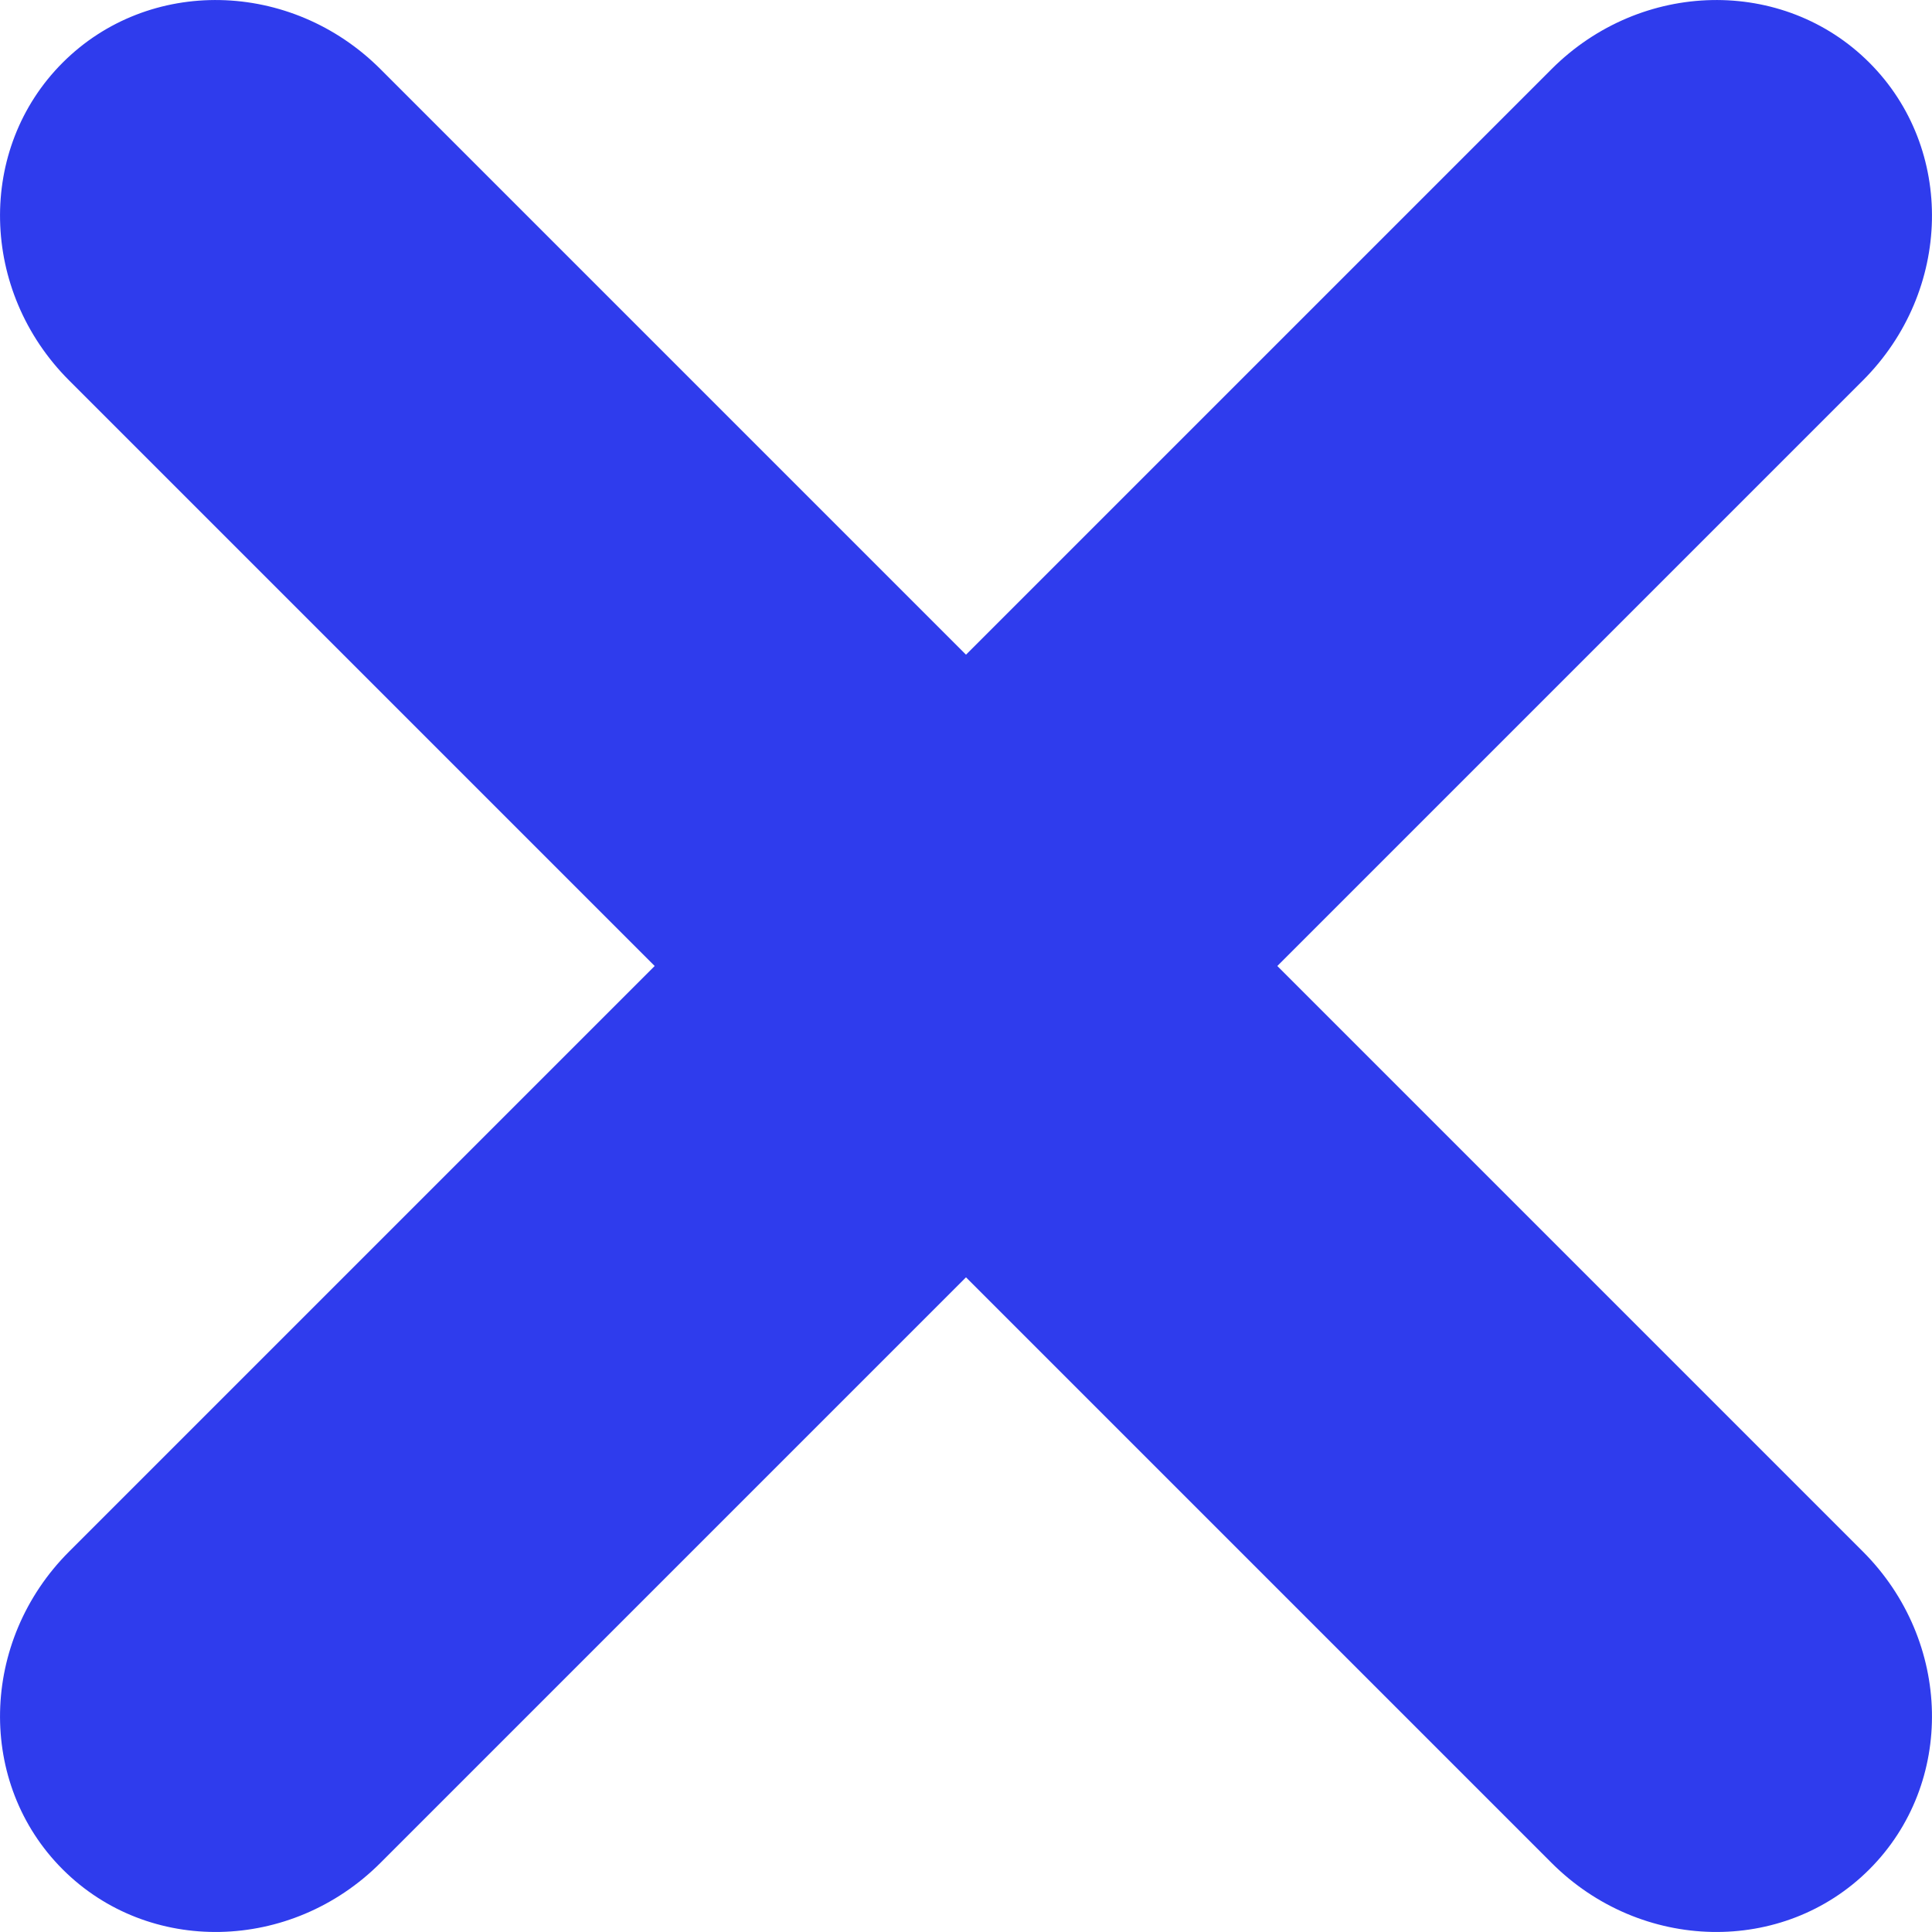
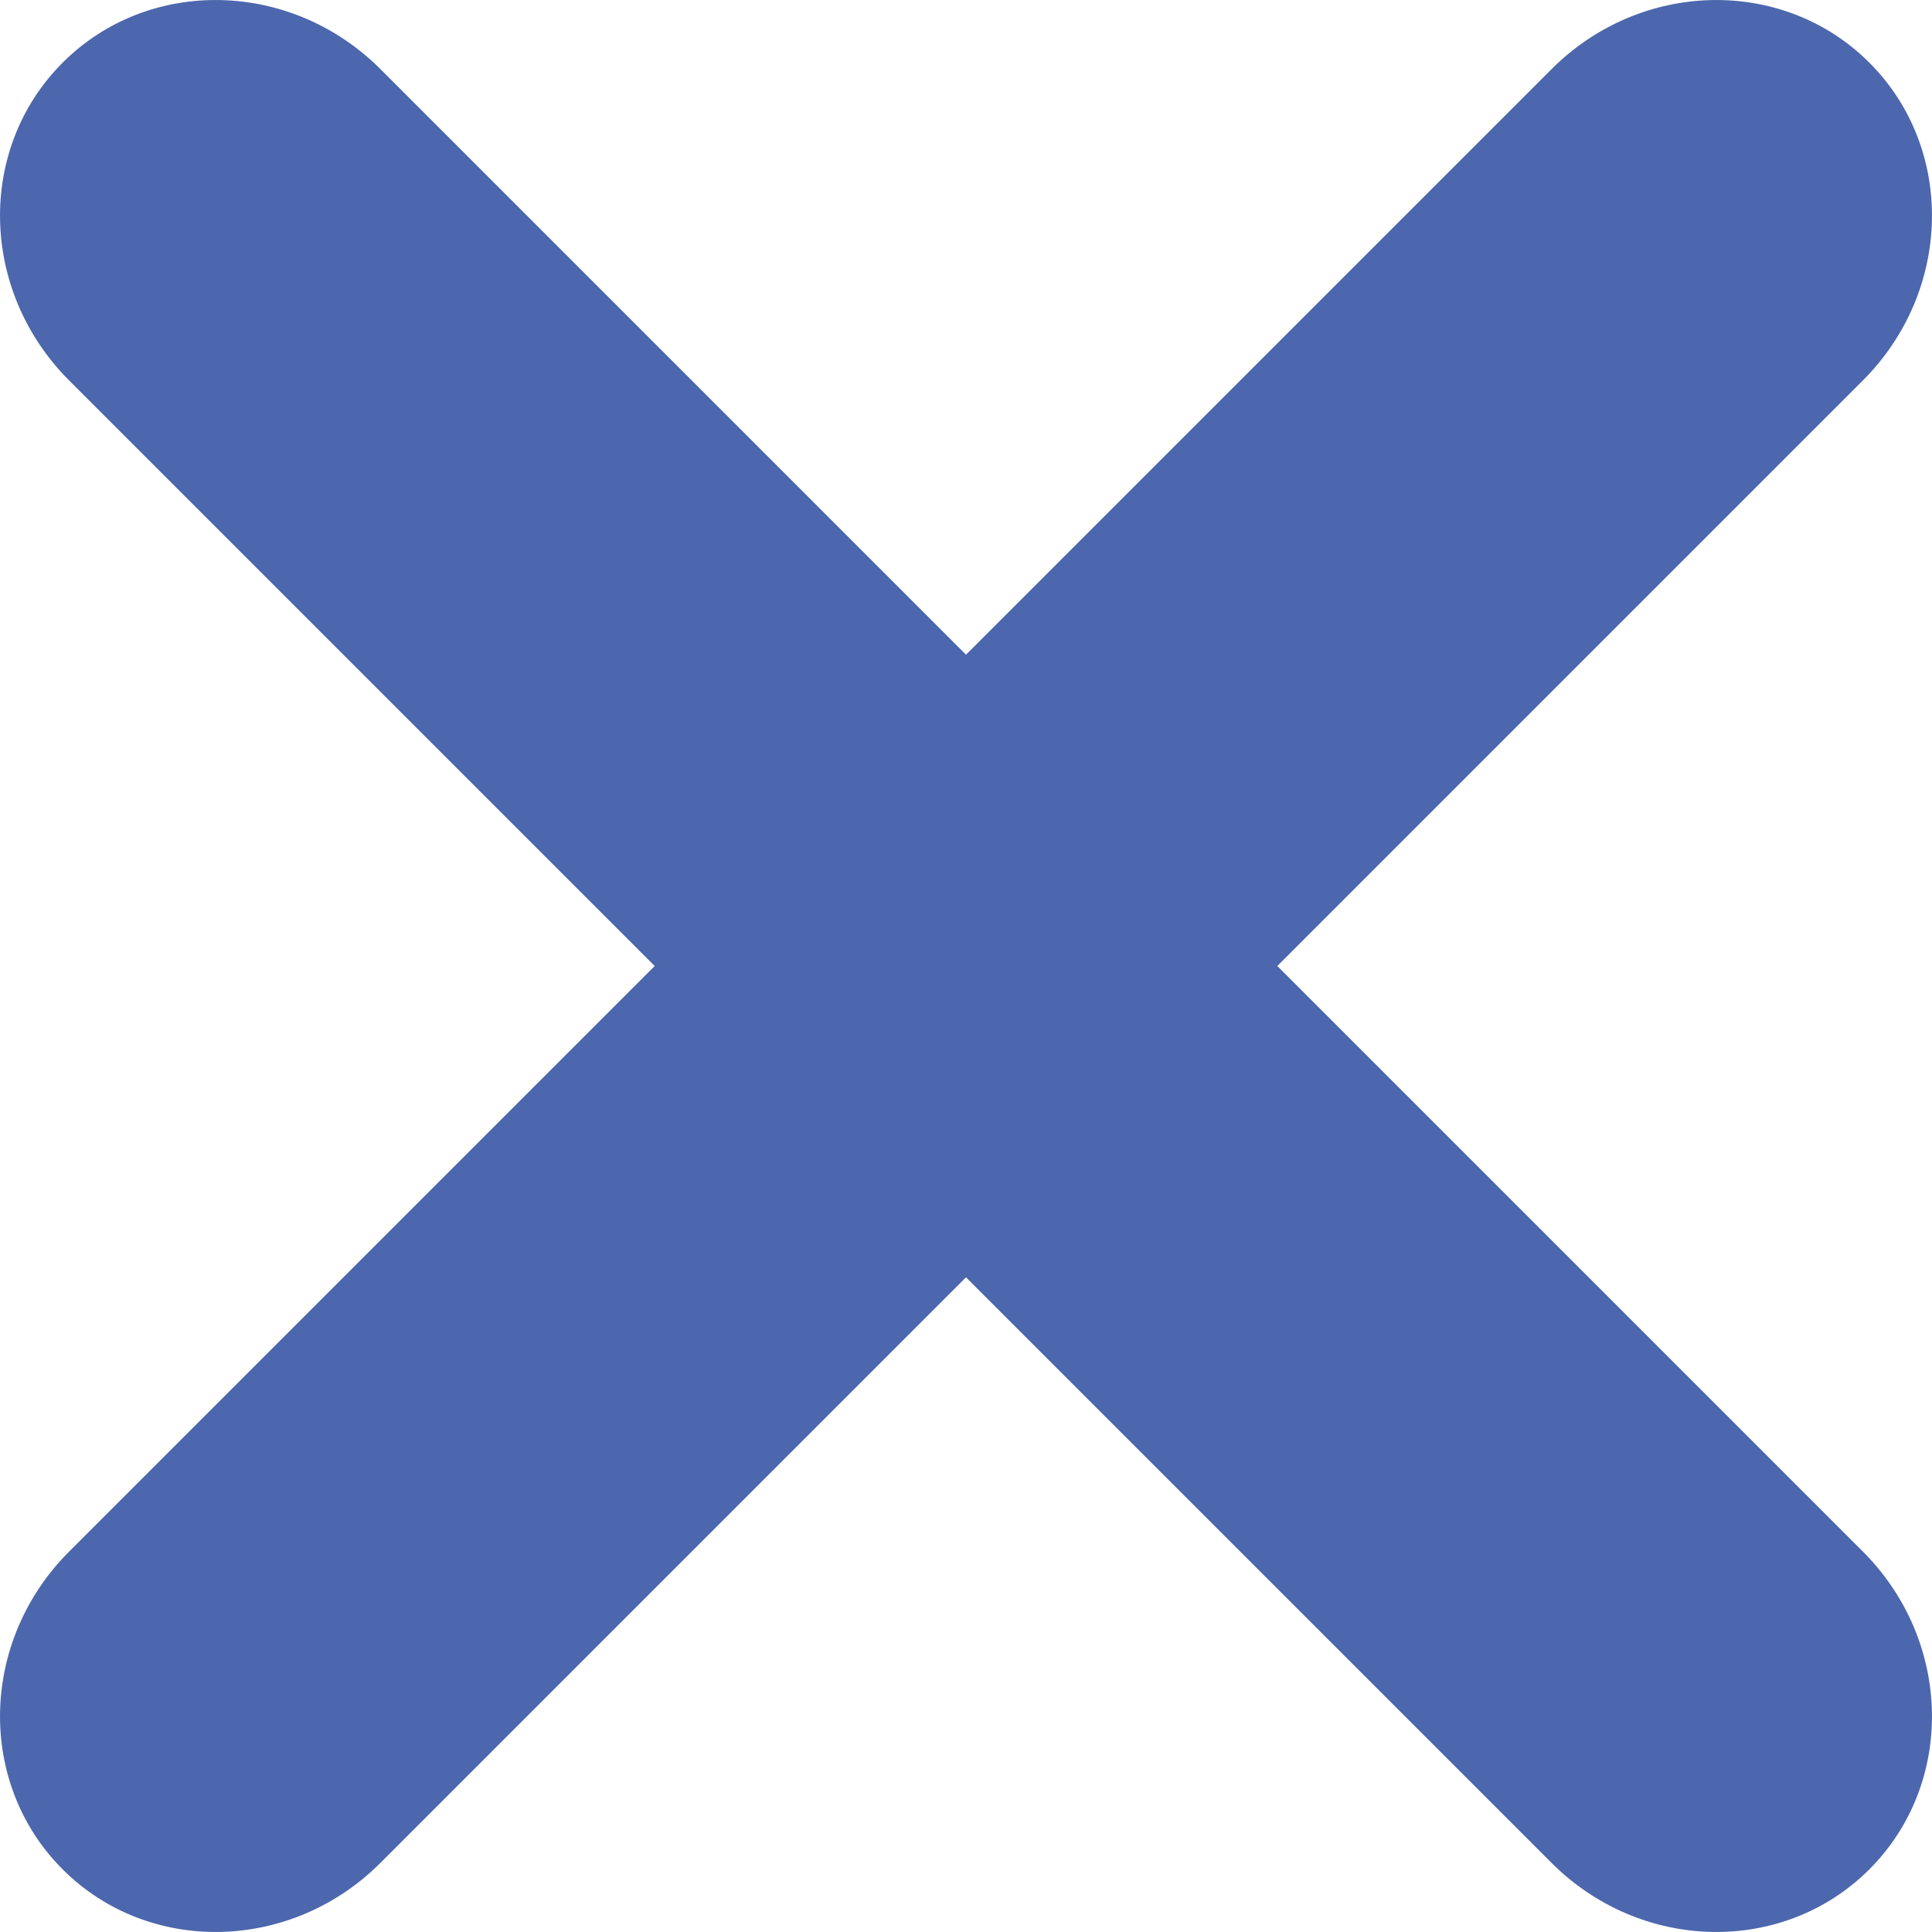
<svg xmlns="http://www.w3.org/2000/svg" width="14" height="14" viewBox="0 0 14 14">
-   <path fill="#2f3ced" d="M7,9.256 L2.757,13.499 C2.108,14.148 1.077,14.169 0.454,13.546 C-0.169,12.923 -0.148,11.892 0.501,11.243 L4.744,7 L0.501,2.757 C-0.148,2.108 -0.169,1.077 0.454,0.454 C1.077,-0.169 2.108,-0.148 2.757,0.501 L7,4.744 L11.243,0.501 C11.892,-0.148 12.923,-0.169 13.546,0.454 C14.169,1.077 14.148,2.108 13.499,2.757 L9.256,7 L13.499,11.243 C14.148,11.892 14.169,12.923 13.546,13.546 C12.923,14.169 11.892,14.148 11.243,13.499 L7,9.256 Z" />
+   <path fill="#4C67AD" d="M7,9.256 L2.757,13.499 C2.108,14.148 1.077,14.169 0.454,13.546 C-0.169,12.923 -0.148,11.892 0.501,11.243 L4.744,7 L0.501,2.757 C-0.148,2.108 -0.169,1.077 0.454,0.454 C1.077,-0.169 2.108,-0.148 2.757,0.501 L7,4.744 L11.243,0.501 C11.892,-0.148 12.923,-0.169 13.546,0.454 C14.169,1.077 14.148,2.108 13.499,2.757 L9.256,7 L13.499,11.243 C14.148,11.892 14.169,12.923 13.546,13.546 C12.923,14.169 11.892,14.148 11.243,13.499 L7,9.256 Z" />
</svg>
